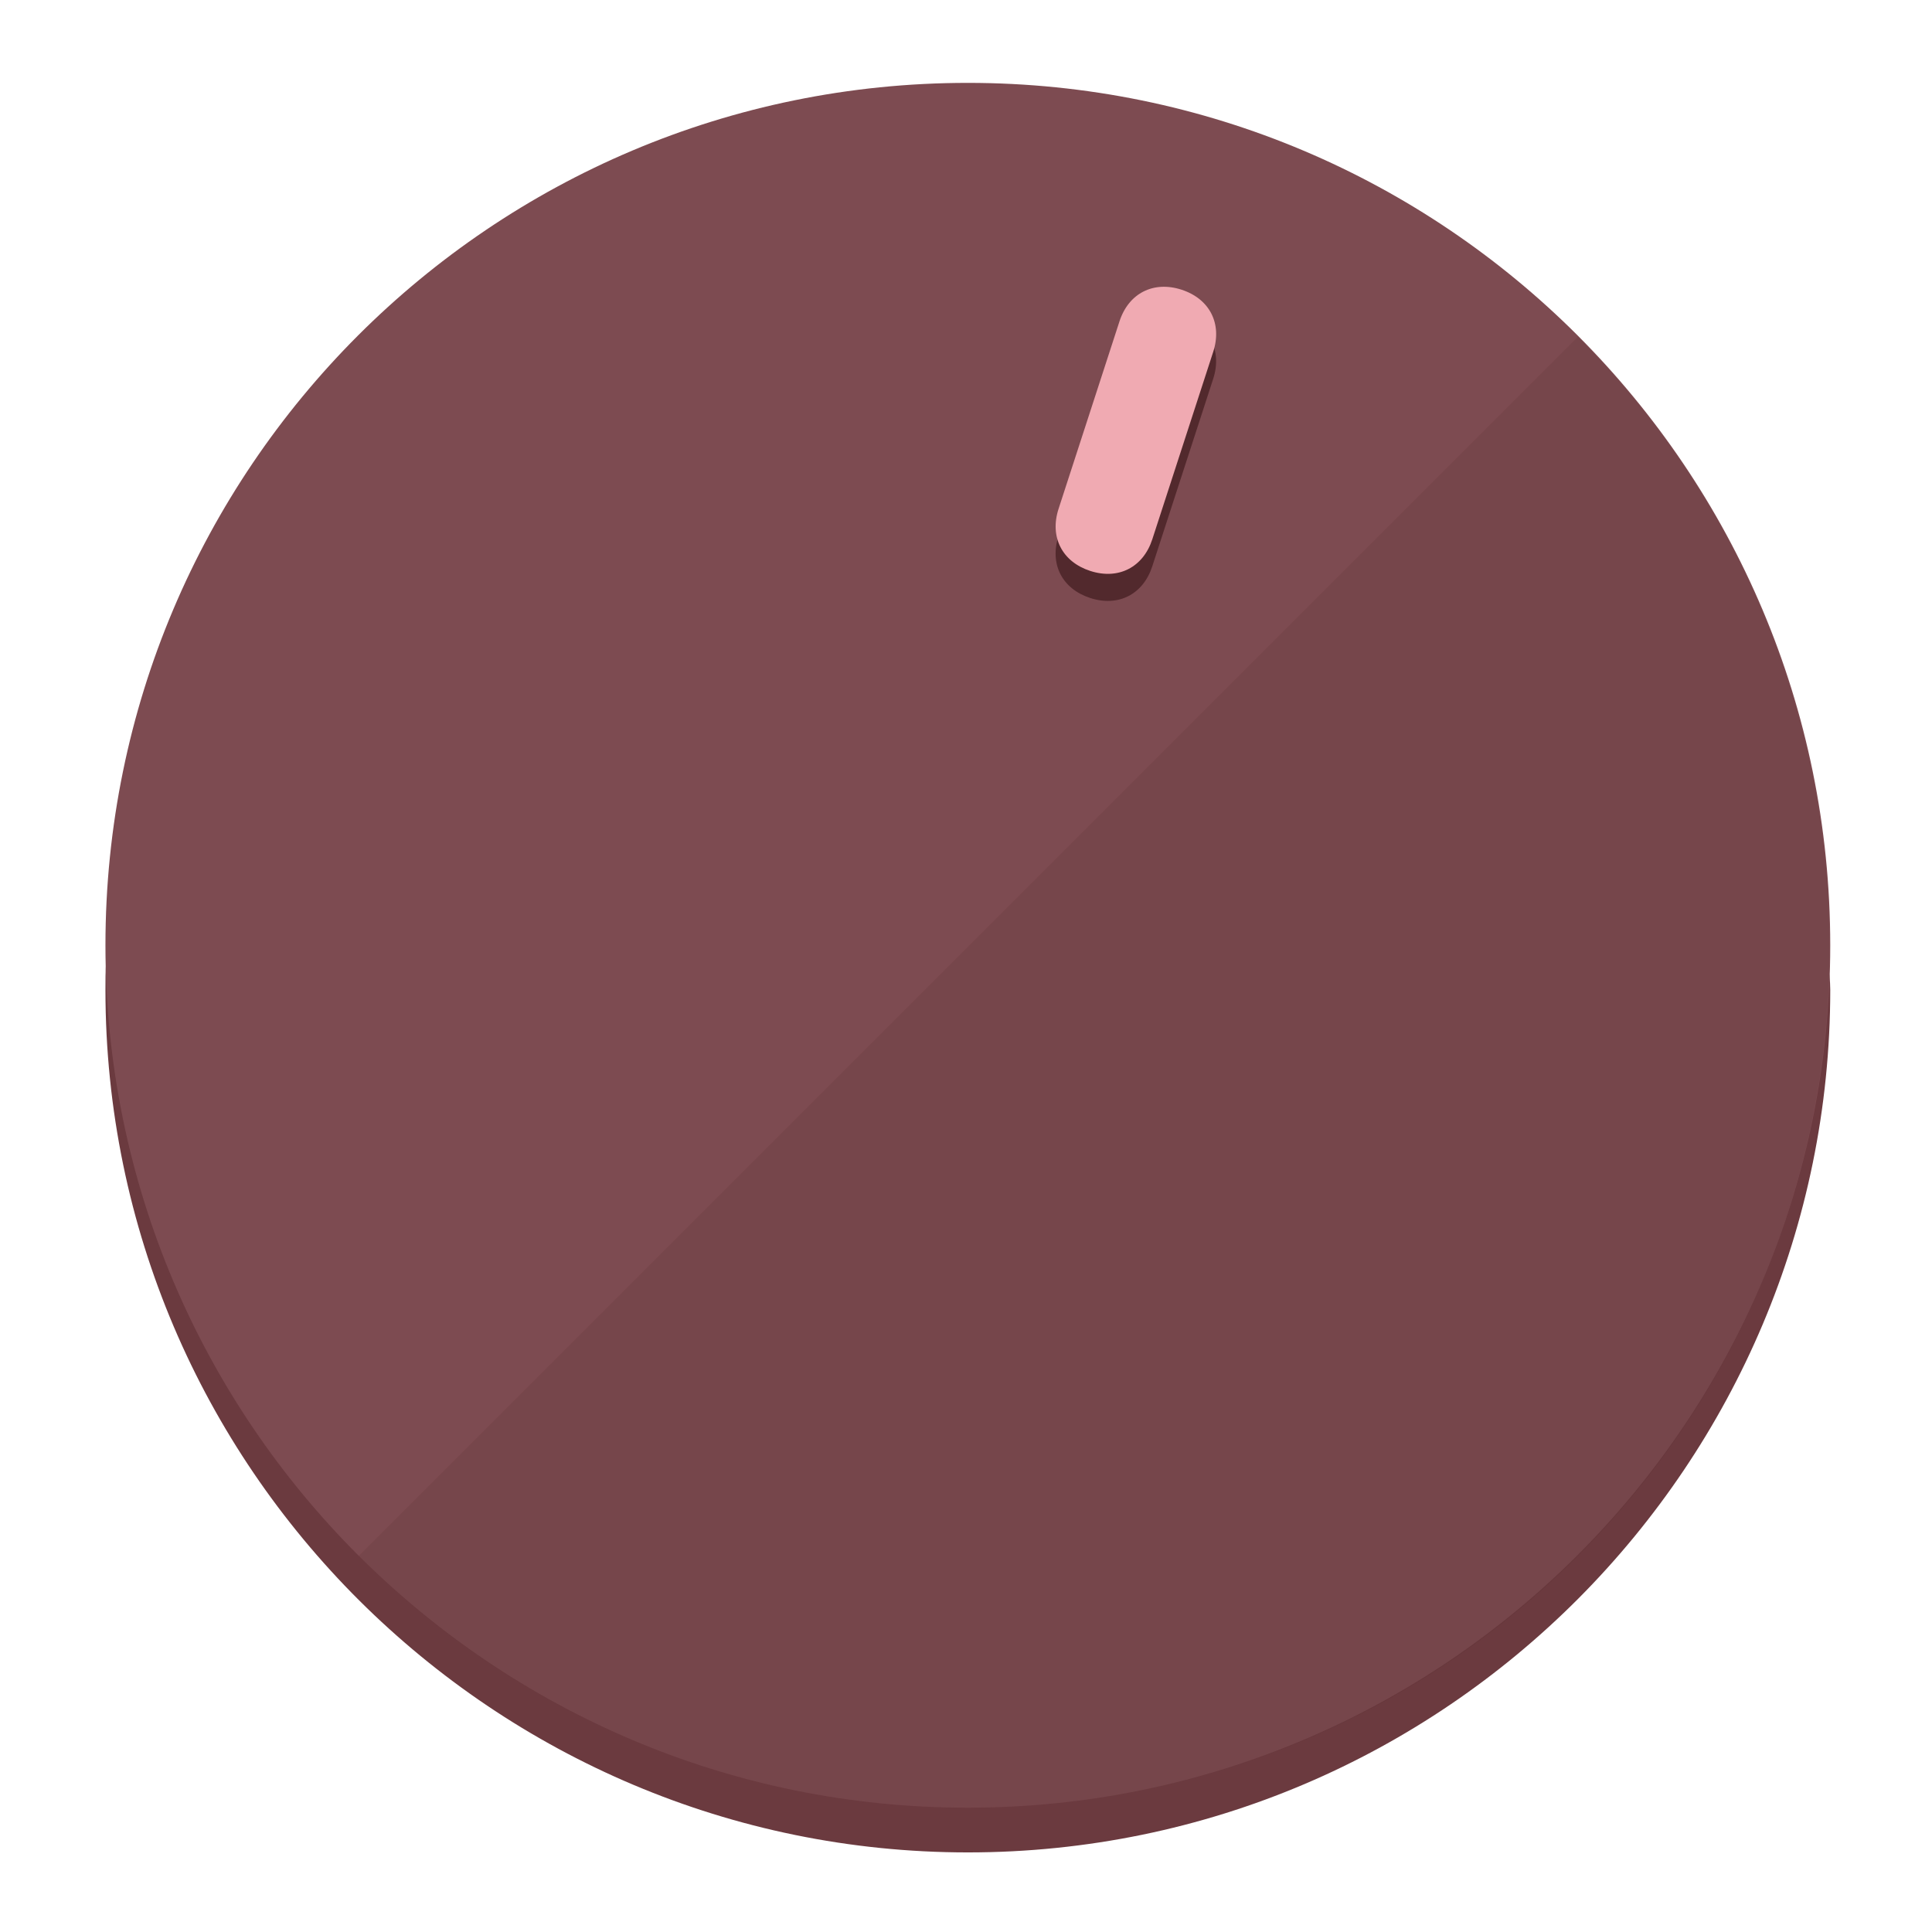
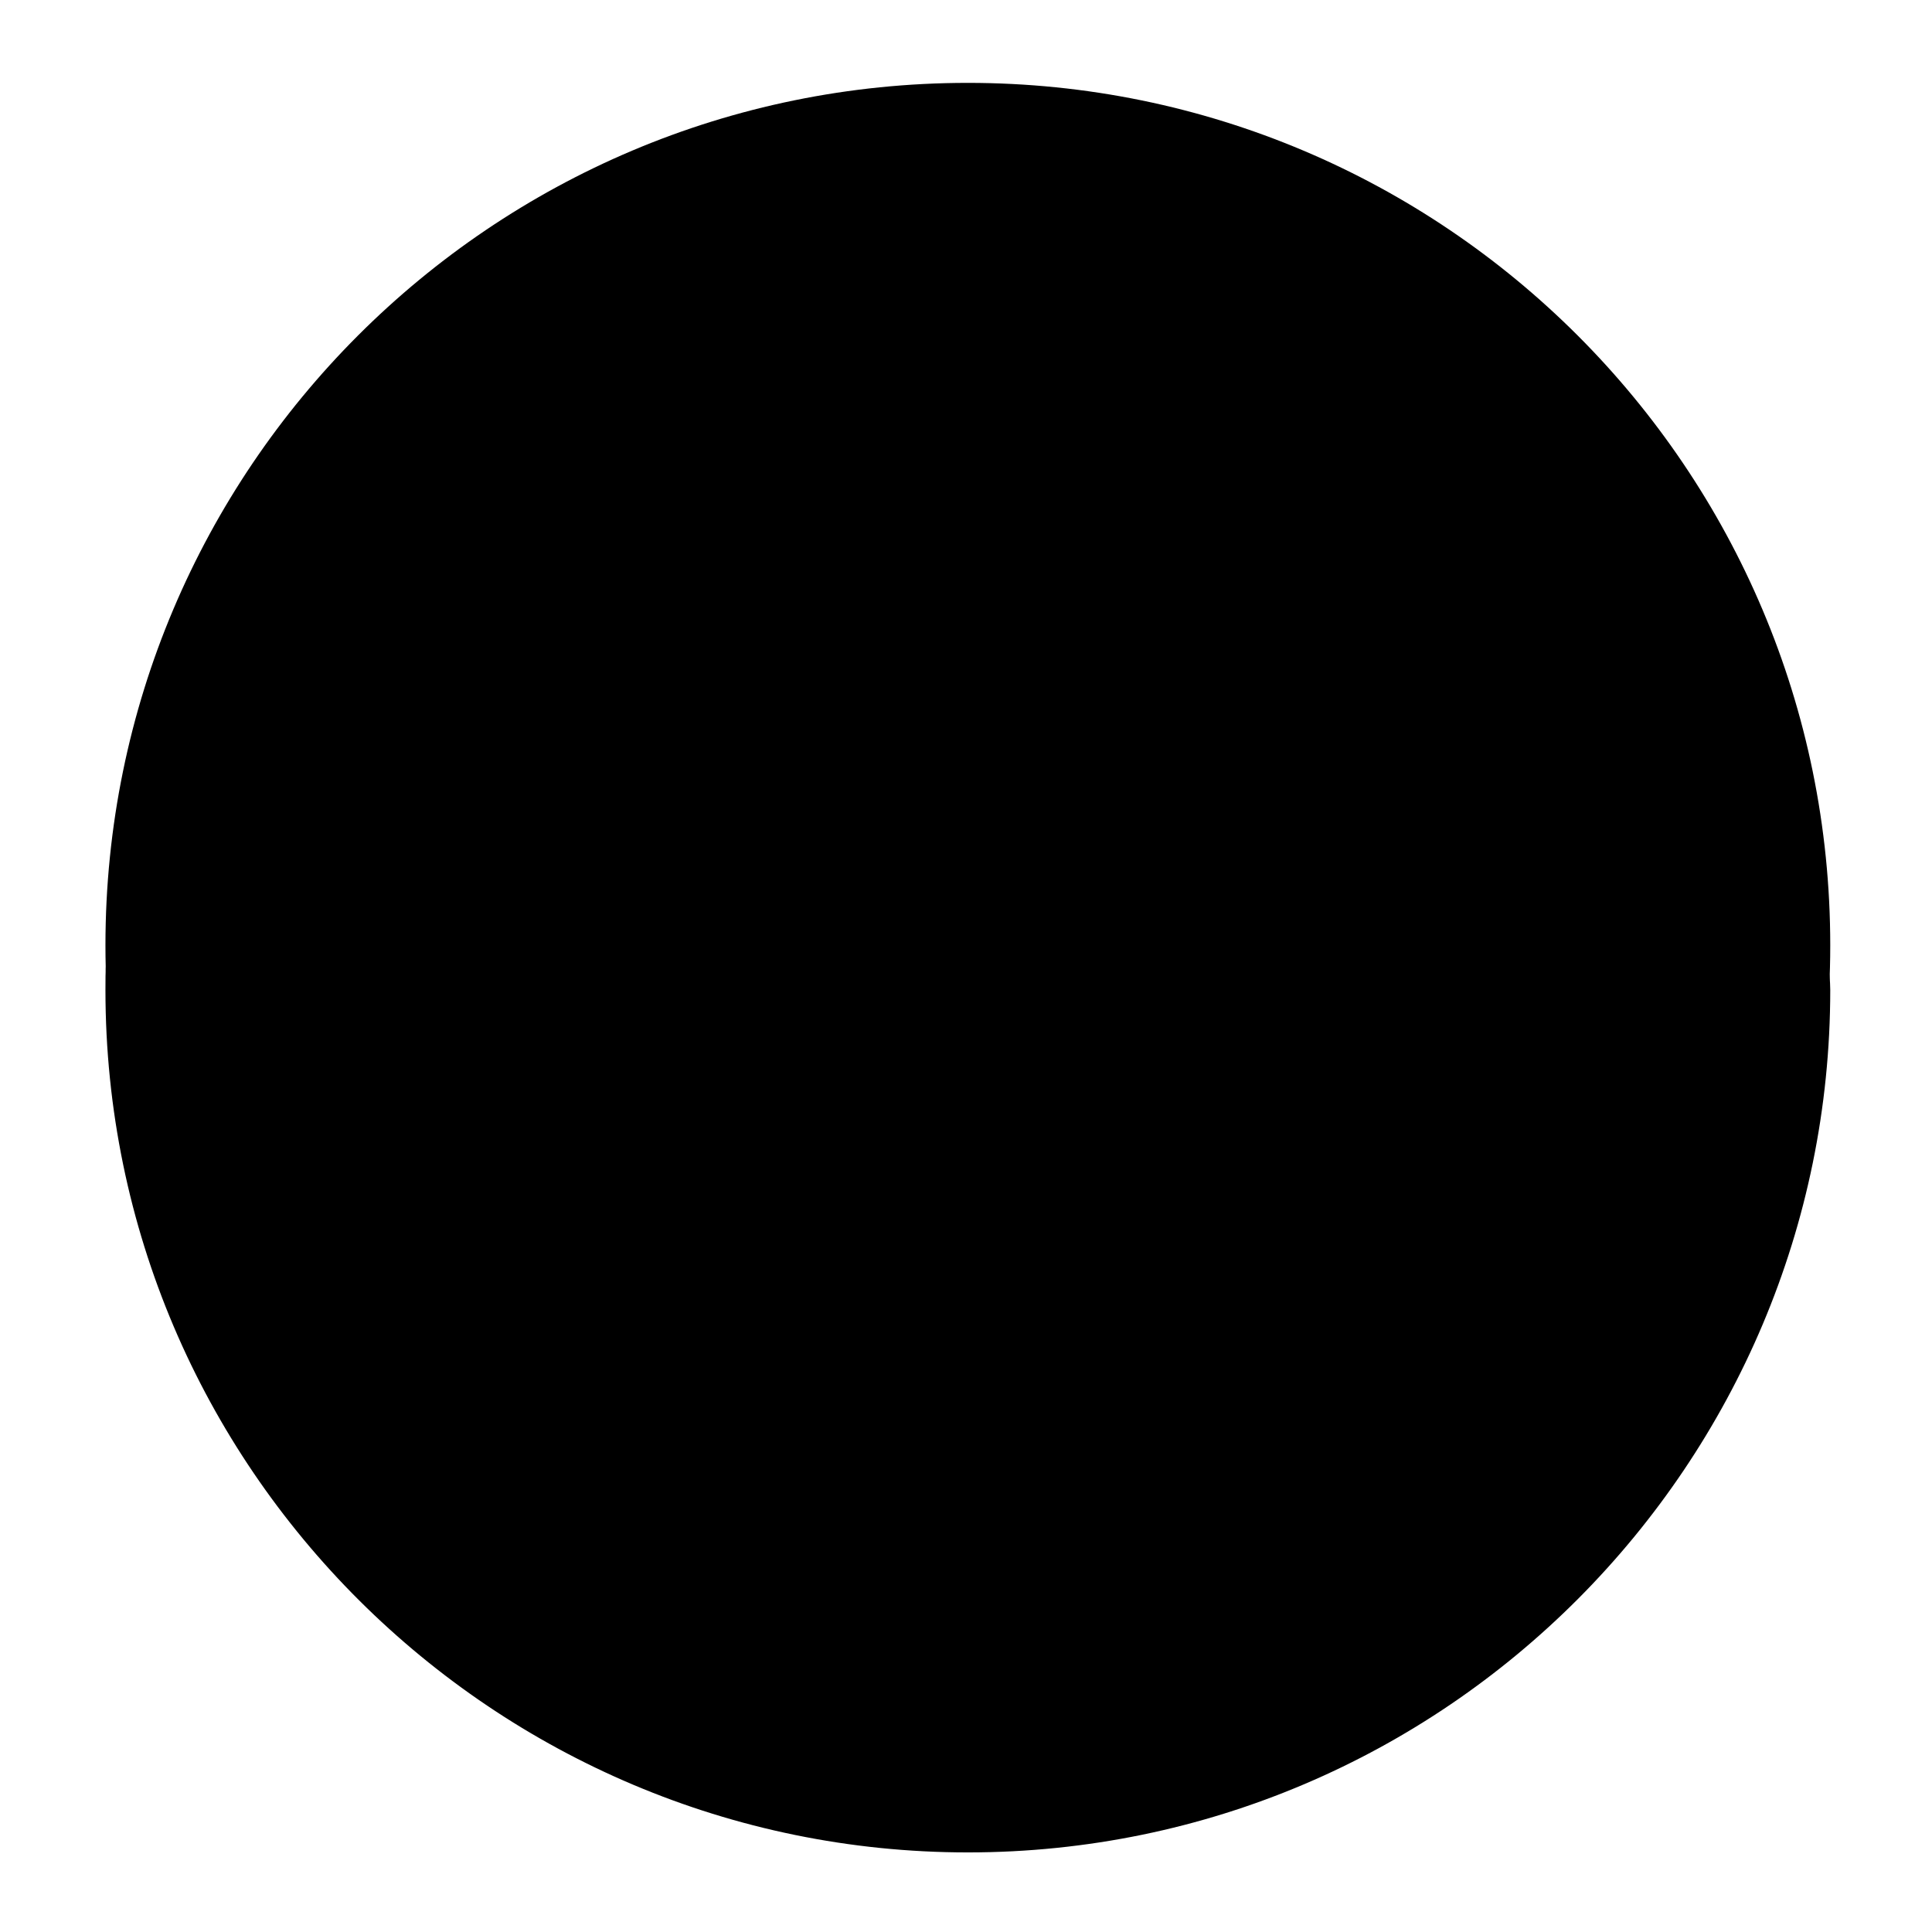
<svg xmlns="http://www.w3.org/2000/svg" height="120px" width="120px" version="1.1" id="Layer_1" viewBox="0 0 496.8 496.8" xml:space="preserve">
  <defs id="defs23" />
  <g id="g3158">
-     <path style="display:inline;fill:#6B3A3F;fill-opacity:1;stroke-width:1.584" d="m 248.875,445.92 c 116.582,0 212.89,-91.238 220.493,-205.286 0,5.069 1.267,8.87 1.267,13.939 0,121.651 -98.842,221.76 -221.76,221.76 -121.651,0 -221.76,-98.842 -221.76,-221.76 0,-5.069 0,-8.87 1.267,-13.939 7.603,114.048 103.91,205.286 220.493,205.286 z" id="path8" />
-     <circle style="display:inline;fill:#7D4B51;fill-opacity:1;stroke-width:1.584" cx="248.875" cy="243.071" r="221.76" id="circle12" />
-     <path style="display:inline;fill:#52292D;fill-opacity:0.154;stroke-width:1.587" d="m 405.744,86.606 c 86.308,86.308 86.308,227.193 0,313.5 -86.308,86.308 -227.193,86.308 -313.5,0" id="path14" />
+     <path style="display:inline;fill:#;fill-opacity:1;stroke-width:1.584" d="m 248.875,445.92 c 116.582,0 212.89,-91.238 220.493,-205.286 0,5.069 1.267,8.87 1.267,13.939 0,121.651 -98.842,221.76 -221.76,221.76 -121.651,0 -221.76,-98.842 -221.76,-221.76 0,-5.069 0,-8.87 1.267,-13.939 7.603,114.048 103.91,205.286 220.493,205.286 z" id="path8" />
+     <circle style="display:inline;fill:#;fill-opacity:1;stroke-width:1.584" cx="248.875" cy="243.071" r="221.76" id="circle12" />
+     <path style="display:inline;fill:#;fill-opacity:0.154;stroke-width:1.587" d="m 405.744,86.606 c 86.308,86.308 86.308,227.193 0,313.5 -86.308,86.308 -227.193,86.308 -313.5,0" id="path14" />
  </g>
  <g id="g3198">
    <circle style="display:none;fill:#000000;fill-opacity:0;stroke-width:1.584" cx="311.577" cy="154.88" r="221.76" id="circle12-3" transform="rotate(18)" />
-     <path style="display:inline;fill:#52292D;fill-opacity:1;stroke-width:1.584" d="m 296.298,145.631 c -2.35,7.231 -8.737,10.485 -15.968,8.136 v 0 c -7.231,-2.35 -10.485,-8.737 -8.136,-15.968 l 15.663,-48.207 c 2.35,-7.231 8.737,-10.485 15.968,-8.136 v 0 c 7.231,2.349 10.485,8.737 8.136,15.968 z" id="path3789" />
-     <path style="display:inline;fill:#F0AAB2;stroke-width:1.584" d="m 296.308,138.672 c -2.35,7.231 -8.737,10.485 -15.968,8.136 v 0 c -7.231,-2.349 -10.485,-8.737 -8.136,-15.968 l 15.663,-48.207 c 2.35,-7.231 8.737,-10.485 15.968,-8.136 v 0 c 7.231,2.35 10.485,8.737 8.136,15.968 z" id="path915" />
+     <path style="display:inline;fill:#;fill-opacity:1;stroke-width:1.584" d="m 296.298,145.631 c -2.35,7.231 -8.737,10.485 -15.968,8.136 v 0 c -7.231,-2.35 -10.485,-8.737 -8.136,-15.968 l 15.663,-48.207 c 2.35,-7.231 8.737,-10.485 15.968,-8.136 v 0 c 7.231,2.349 10.485,8.737 8.136,15.968 z" id="path3789" />
+     <path style="display:inline;fill:#;stroke-width:1.584" d="m 296.308,138.672 c -2.35,7.231 -8.737,10.485 -15.968,8.136 v 0 c -7.231,-2.349 -10.485,-8.737 -8.136,-15.968 l 15.663,-48.207 c 2.35,-7.231 8.737,-10.485 15.968,-8.136 v 0 c 7.231,2.35 10.485,8.737 8.136,15.968 z" id="path915" />
  </g>
</svg>
